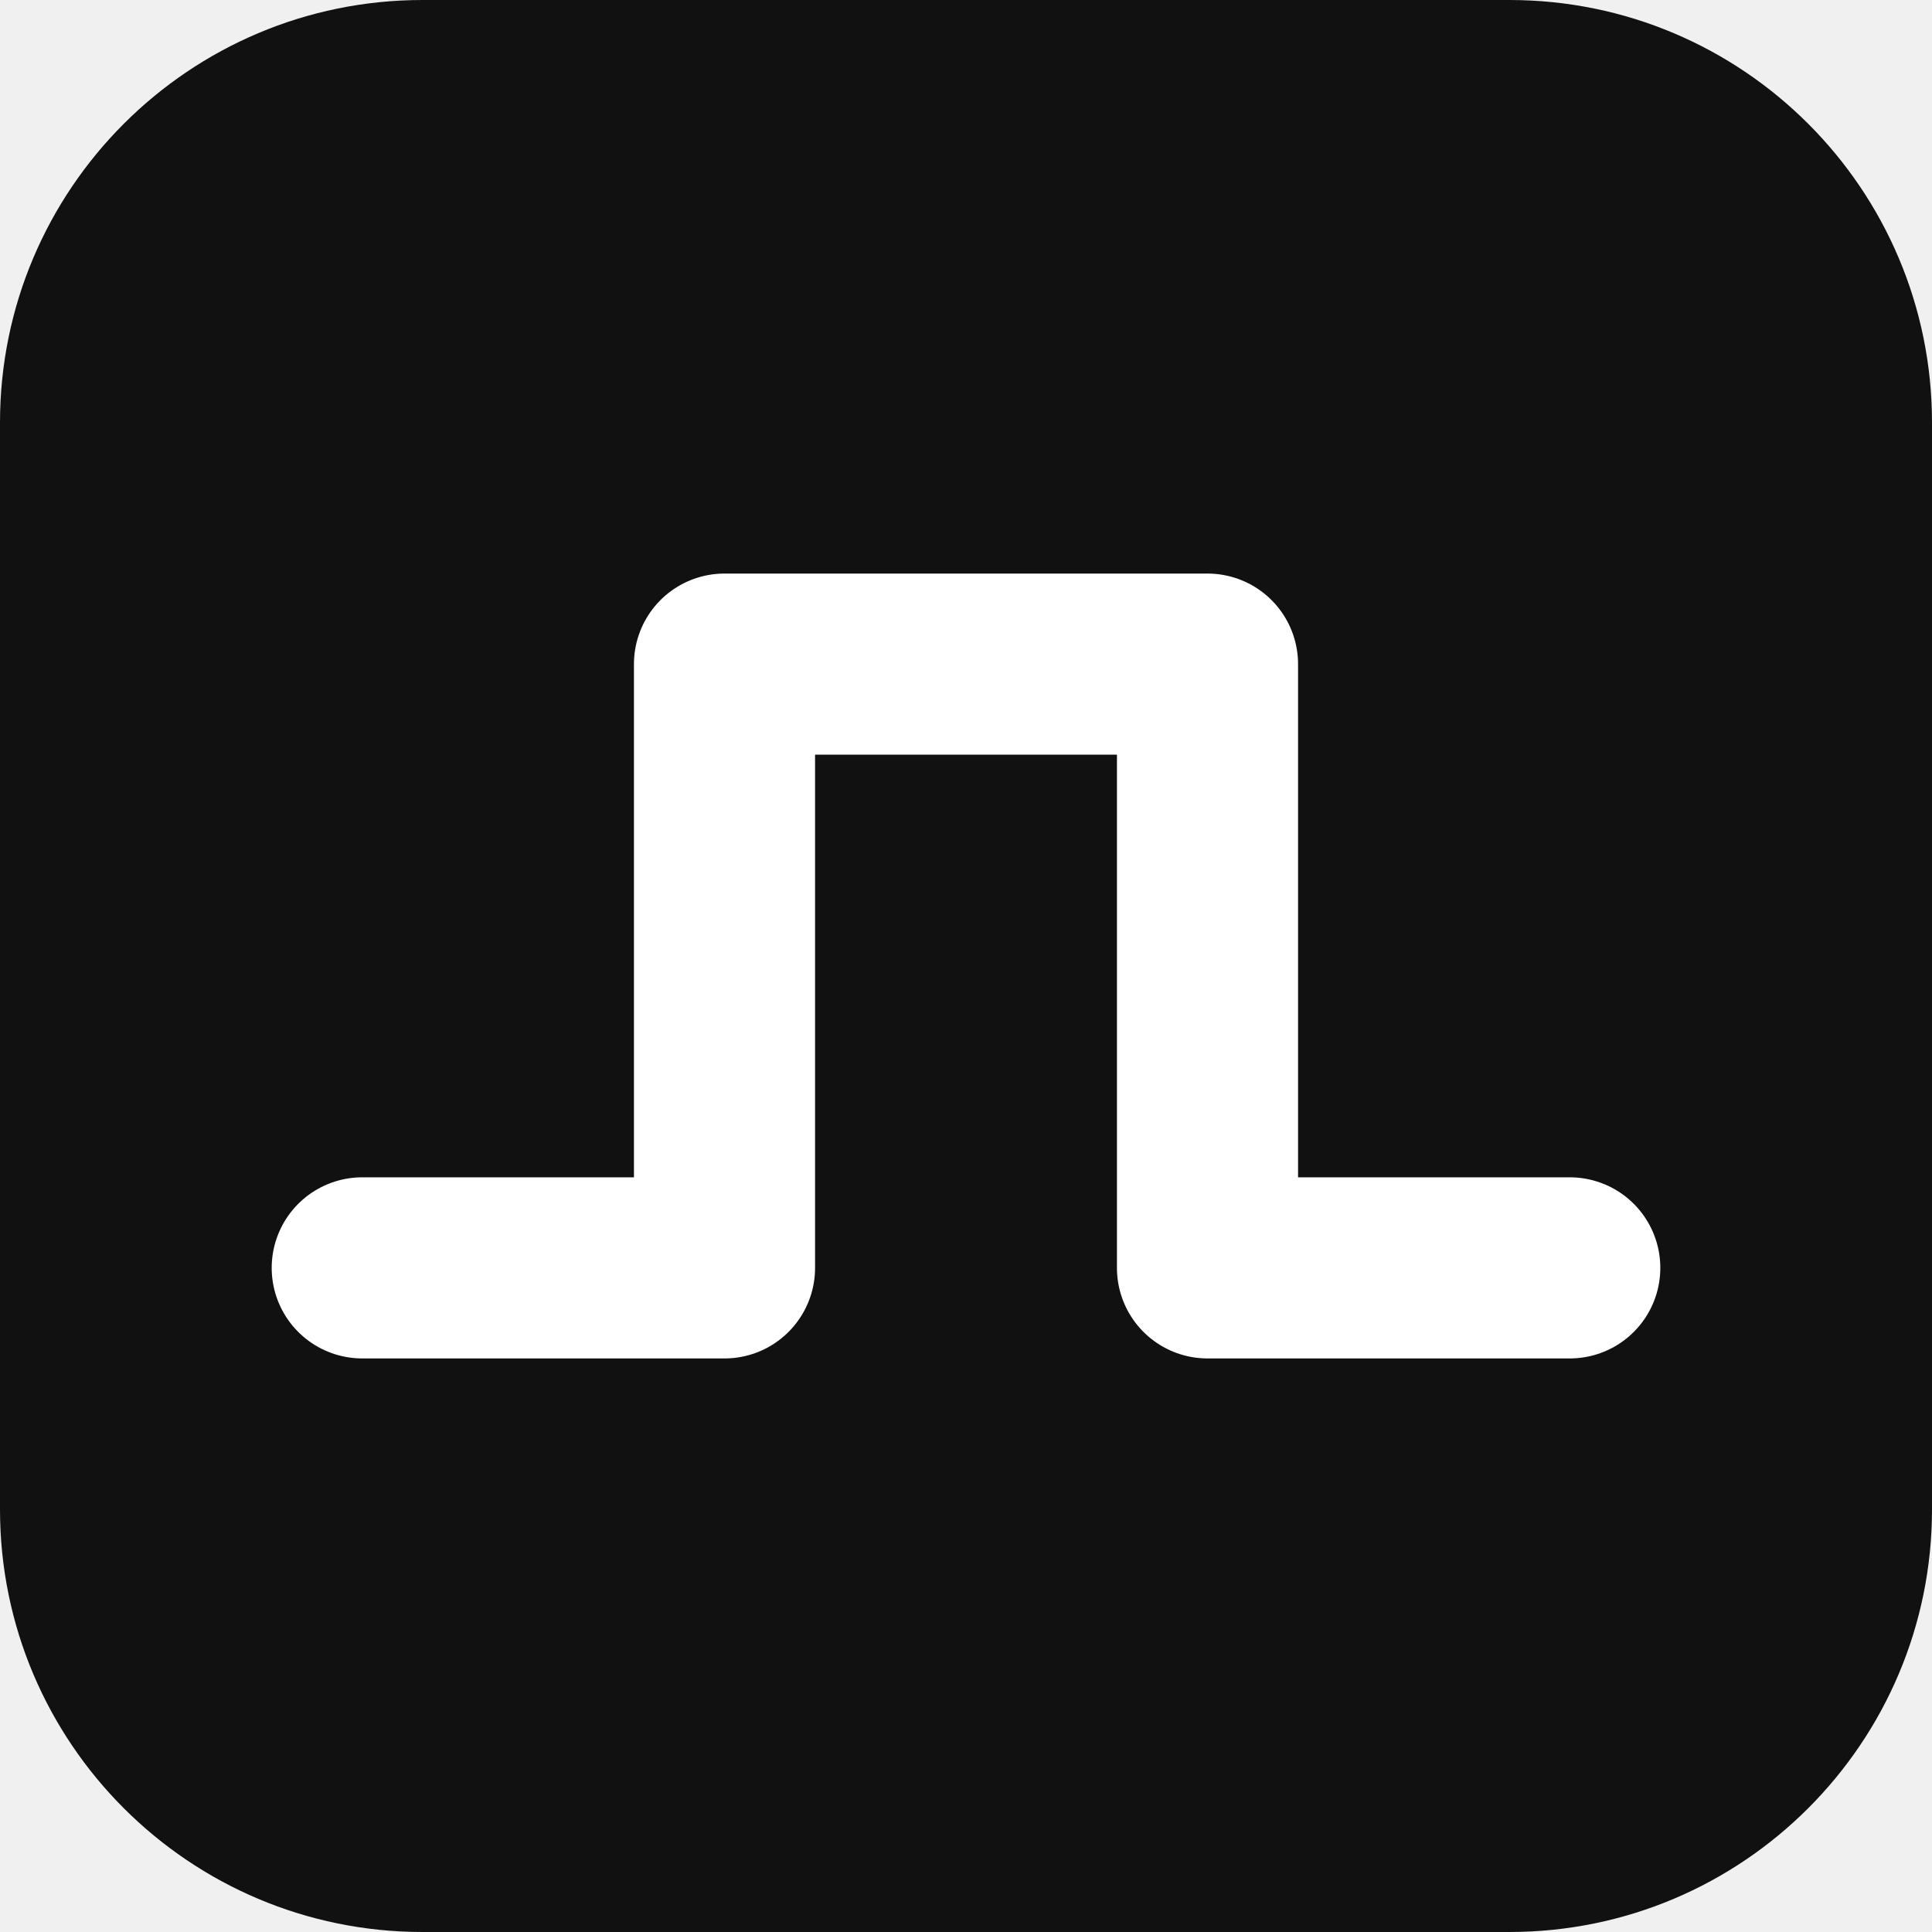
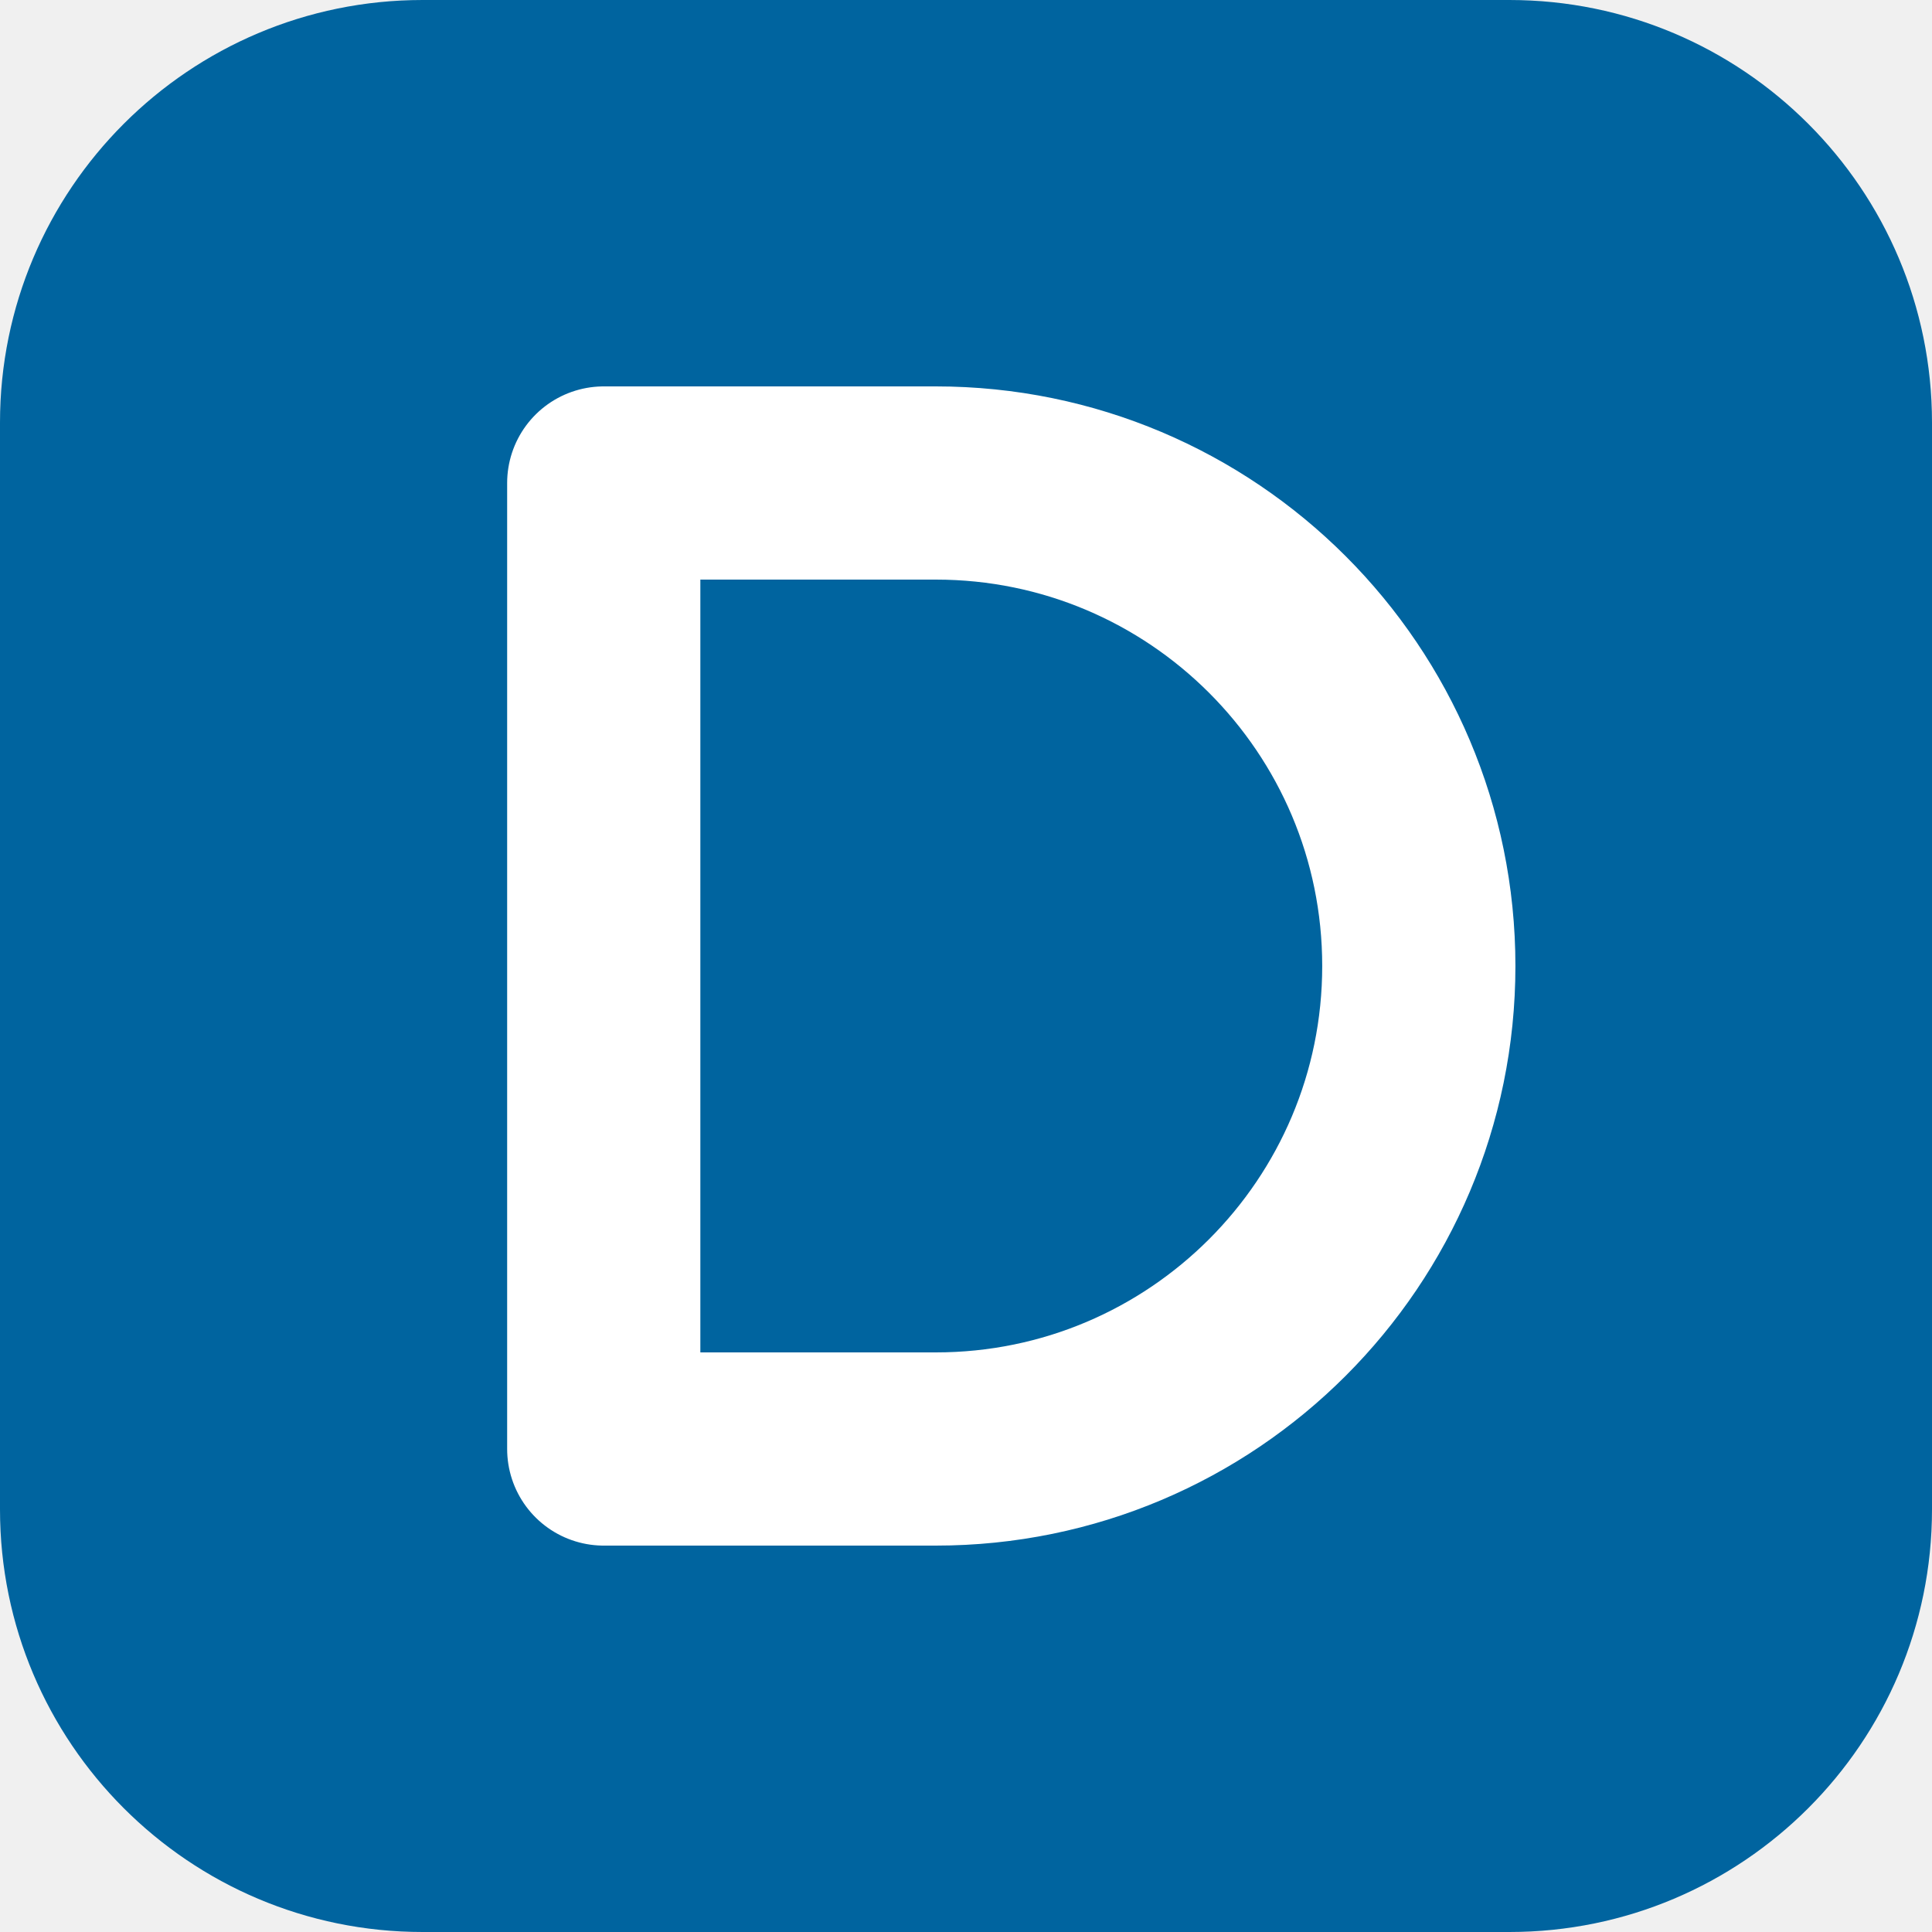
<svg xmlns="http://www.w3.org/2000/svg" viewBox="0 0 32 32">
-   <rect width="32" height="32" rx="7" fill="#111" />
-   <path d="M6 21H12V11H20V21H26" stroke="#fff" stroke-width="3" fill="none" stroke-linecap="round" stroke-linejoin="round" />
+   <rect width="32" height="32" rx="7" fill="#00649F" />
+   <path d="M10 8h5.5a8 8 0 0 1 0 16H10z" stroke="#fff" stroke-width="3.2" fill="none" stroke-linejoin="round" />
</svg>
